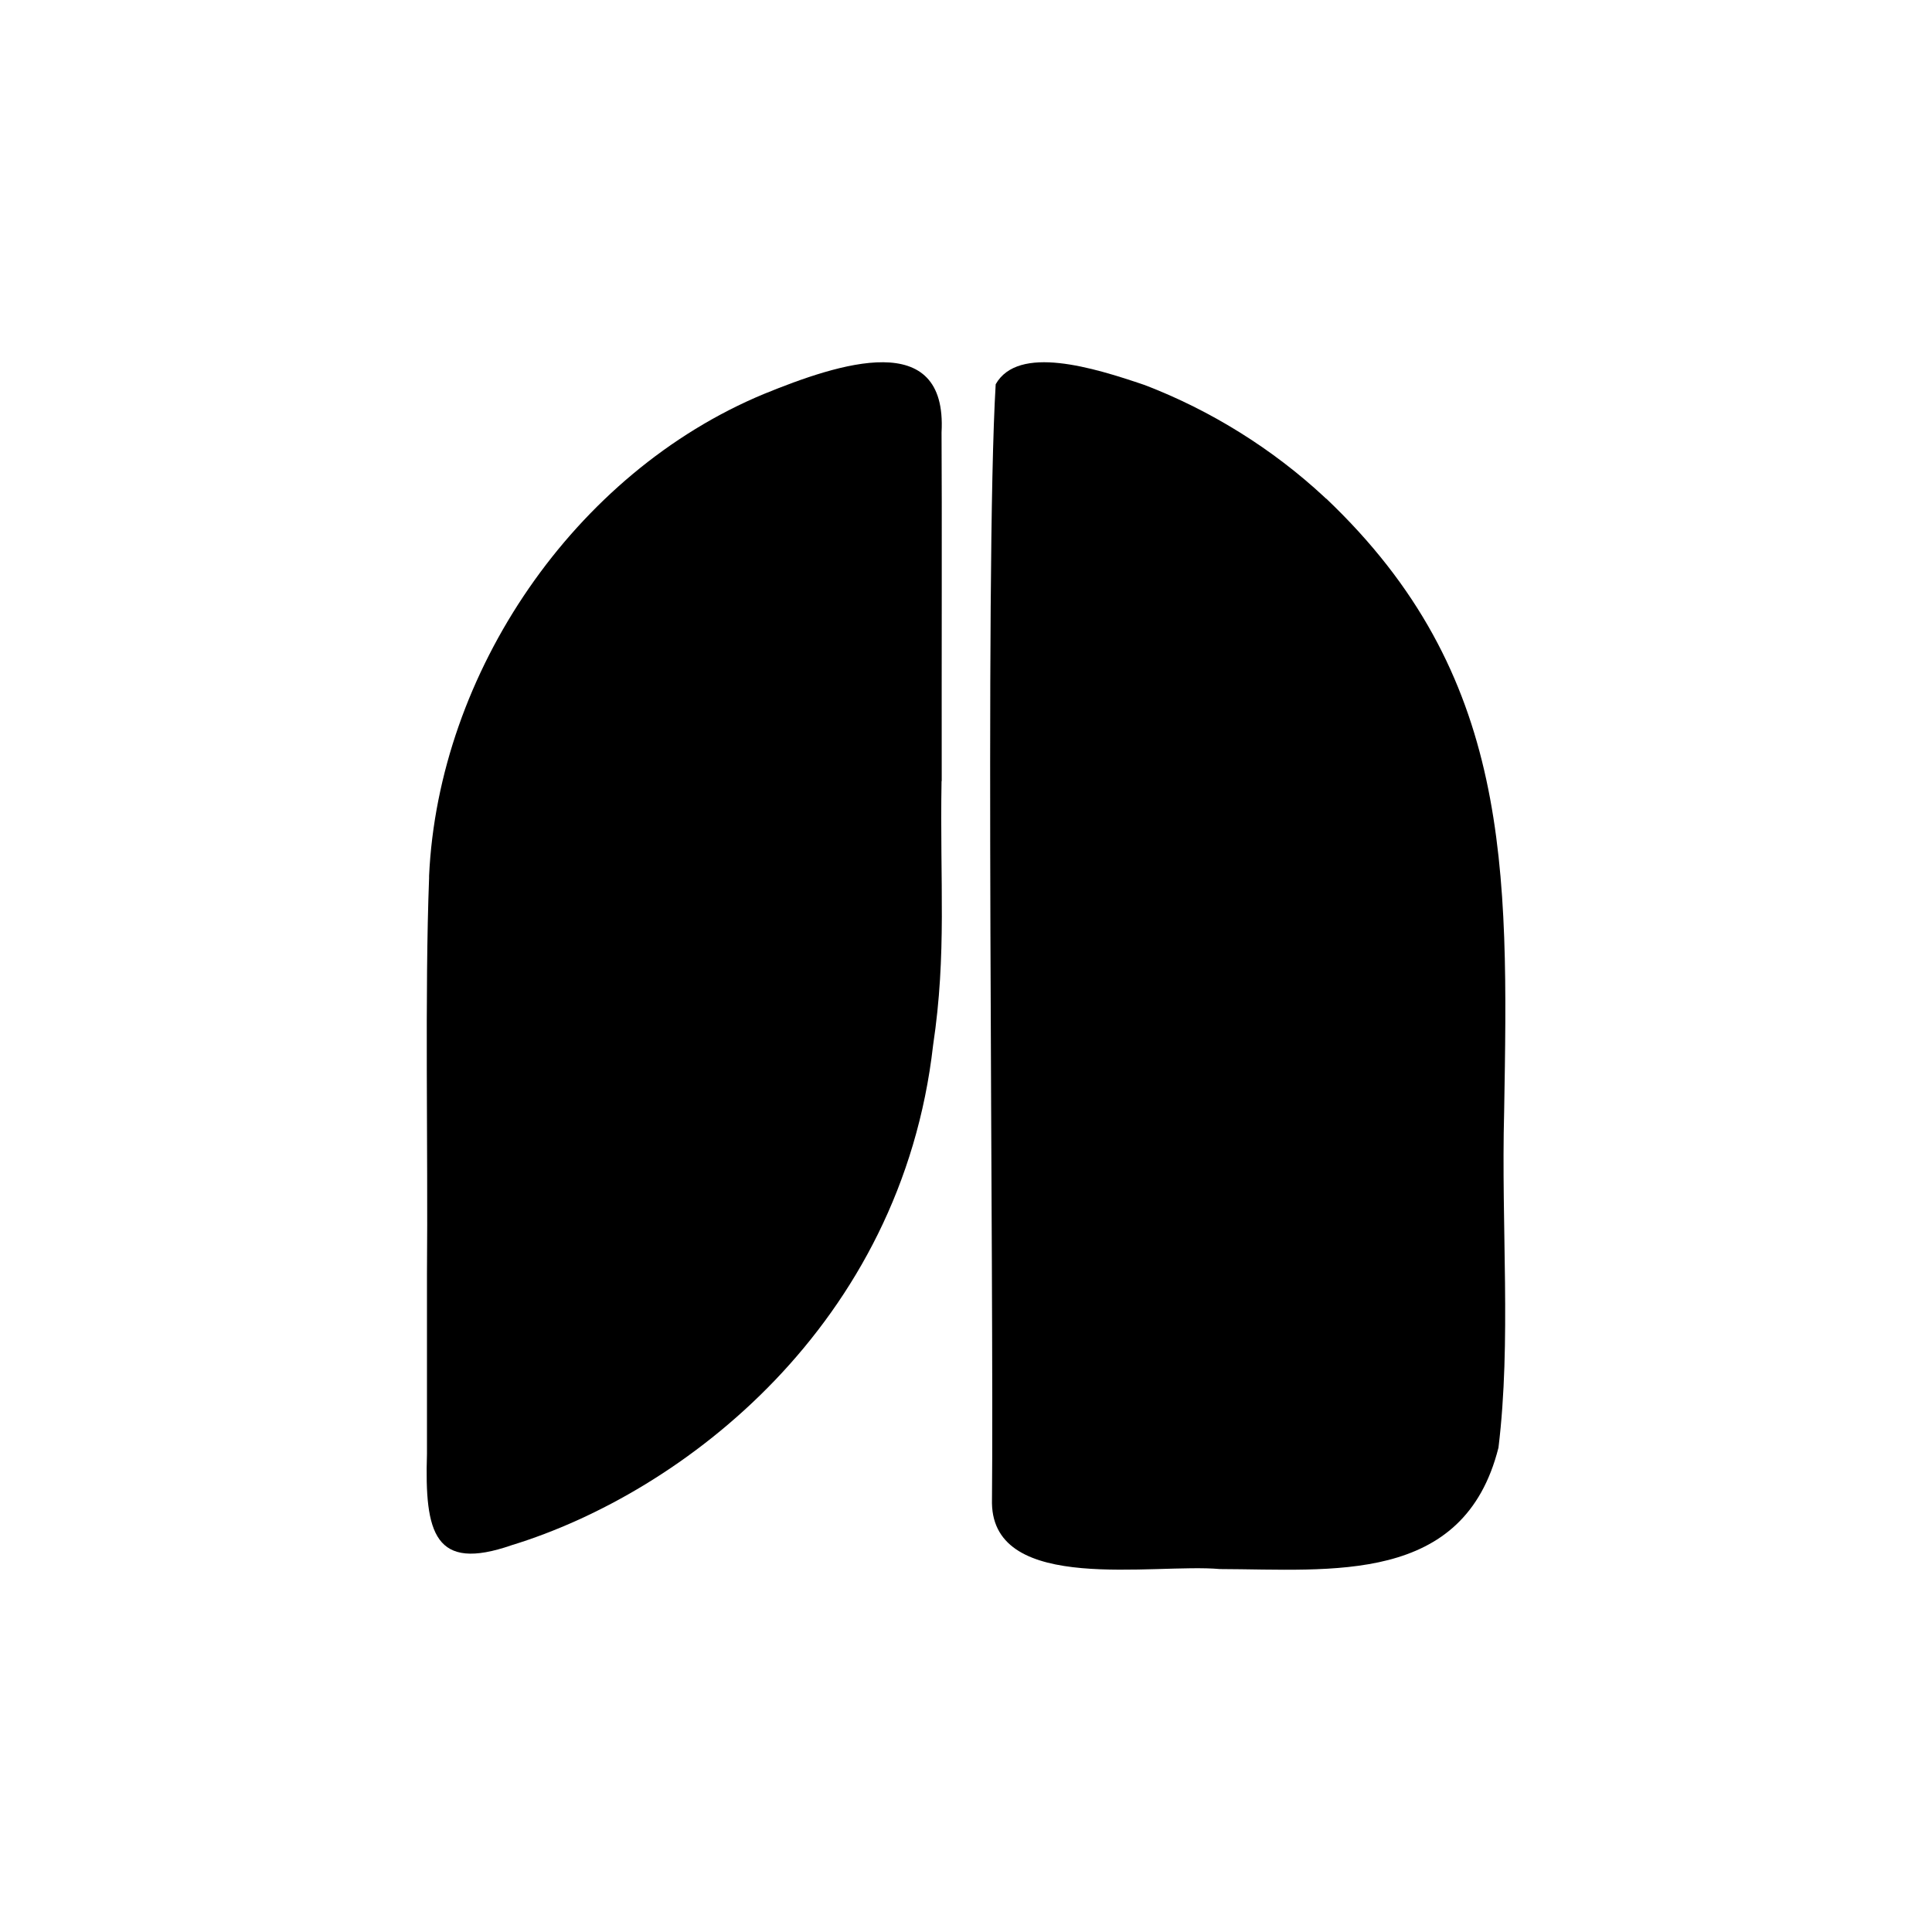
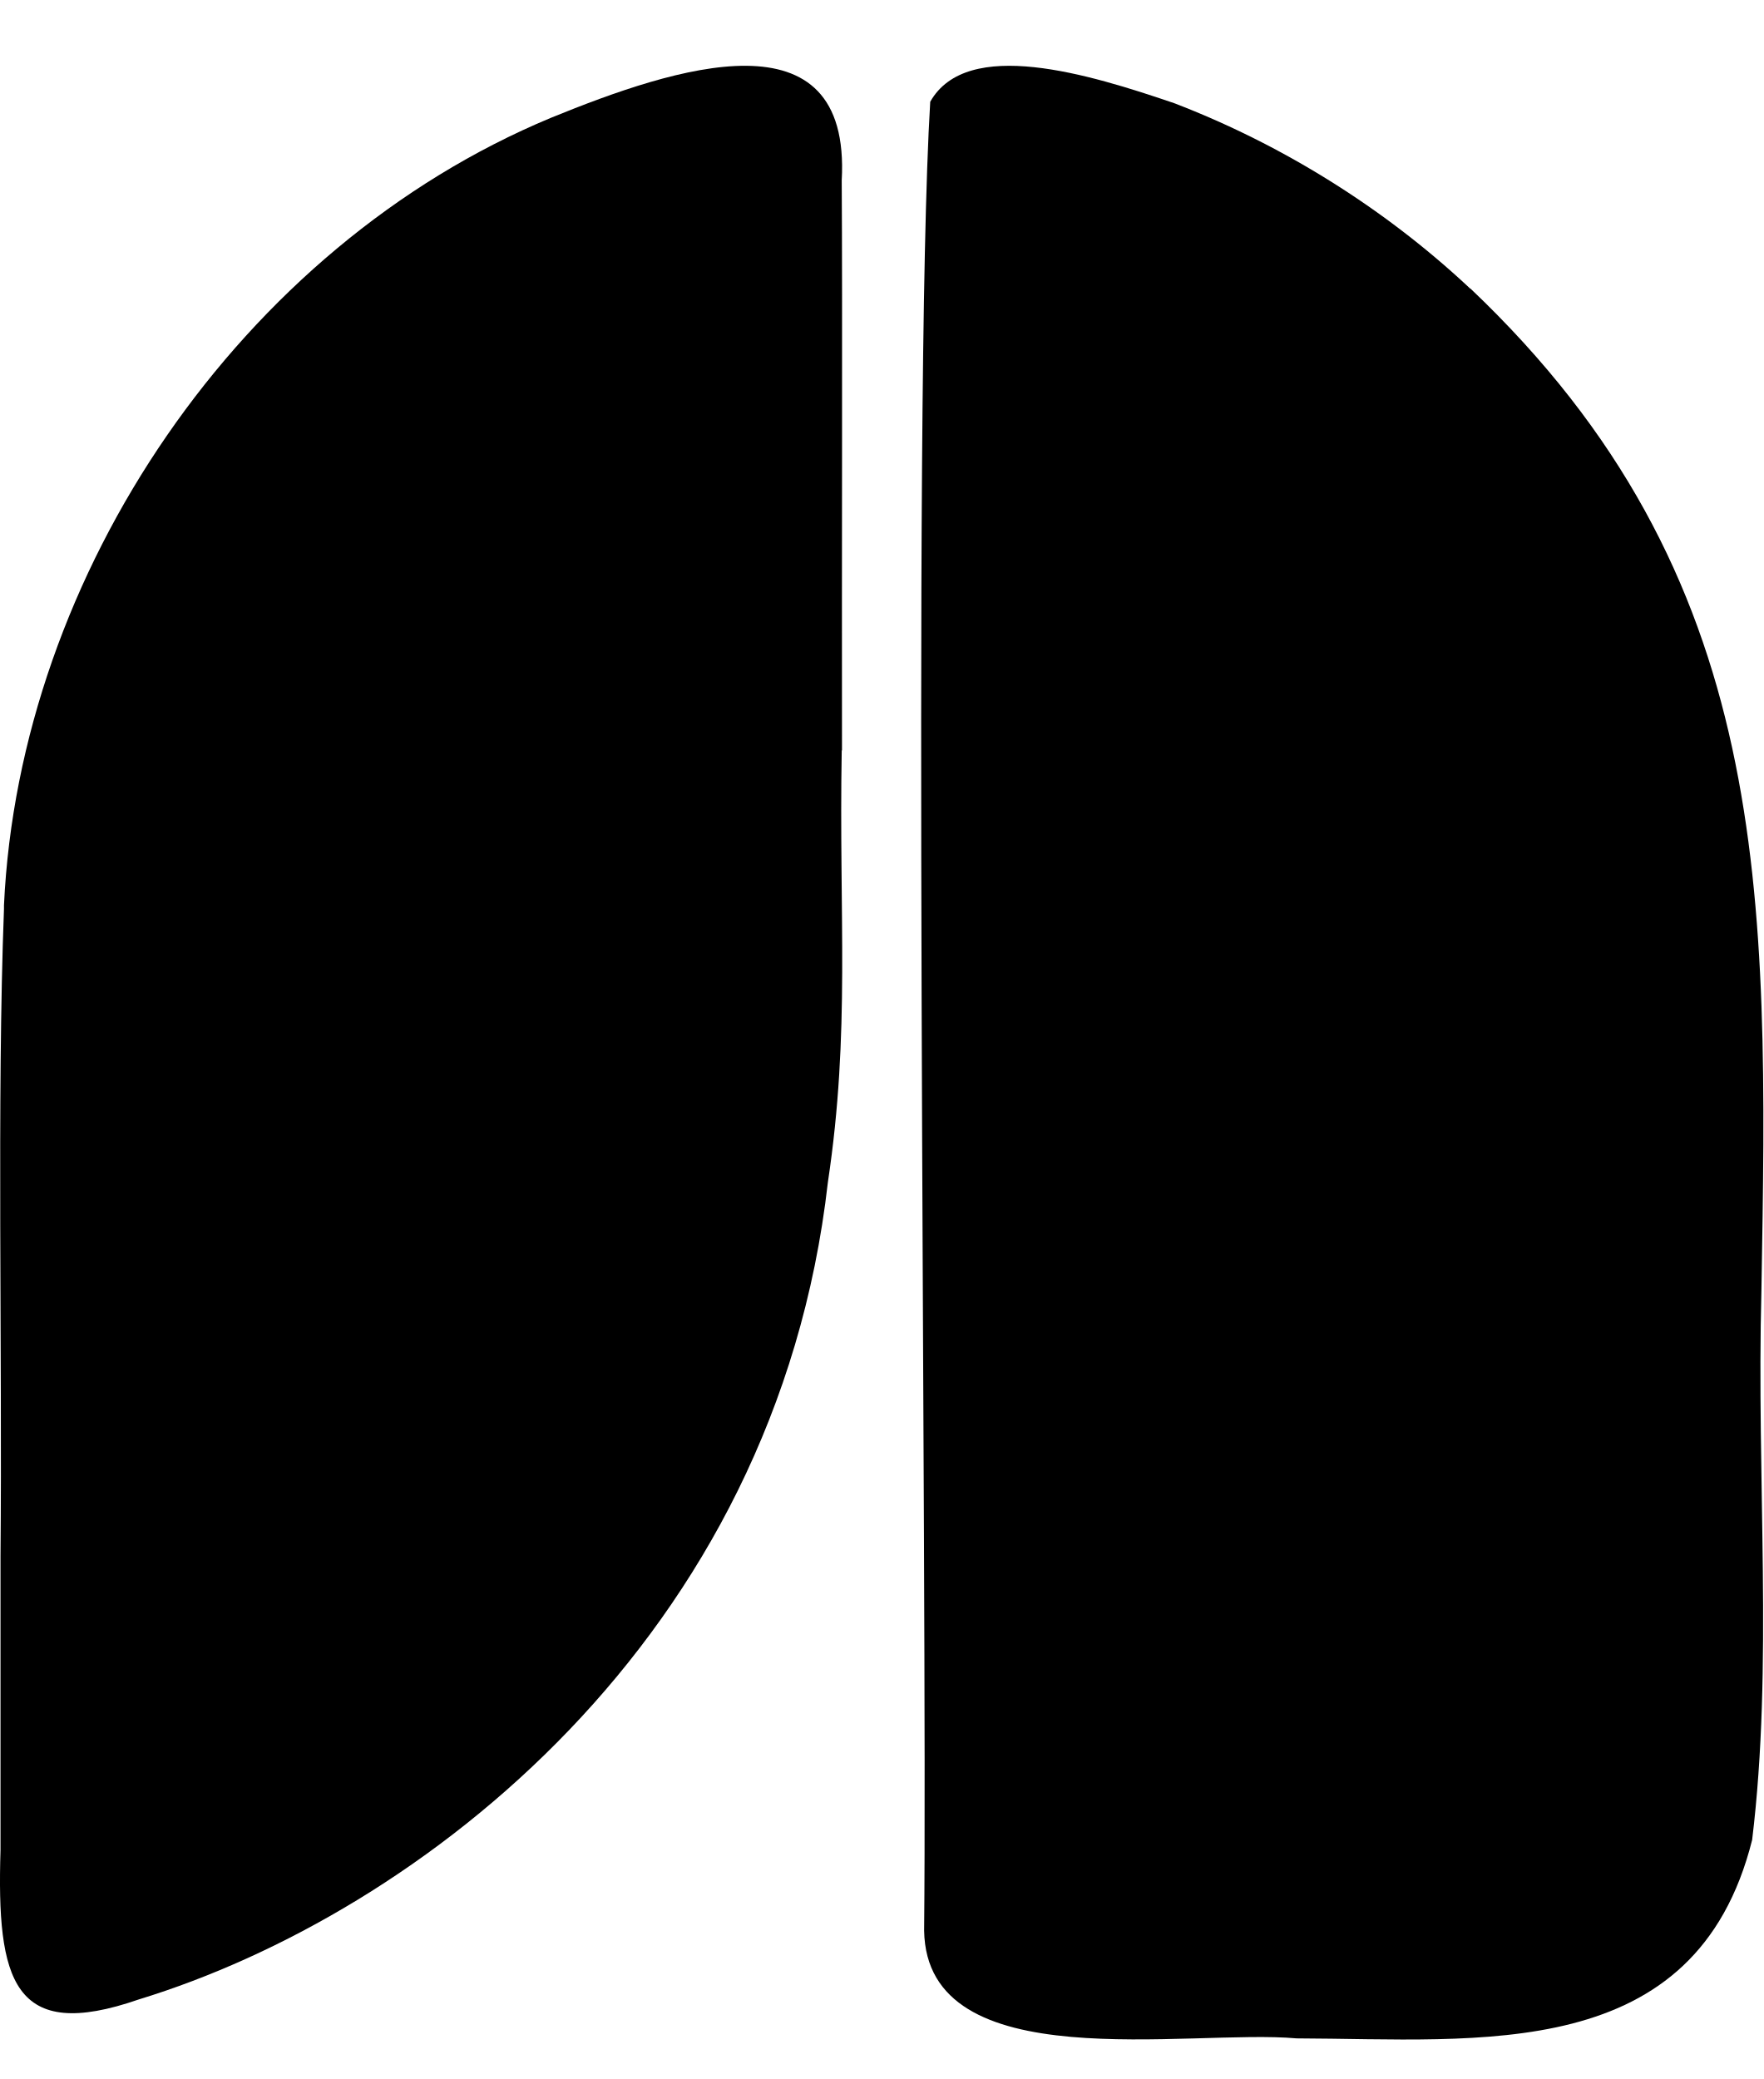
- <svg xmlns="http://www.w3.org/2000/svg" width="240" height="240" viewBox="0 0 240 240" fill="none">
+ <svg xmlns="http://www.w3.org/2000/svg" width="134" height="158" viewBox="53 40 134 158" fill="none">
  <g id="BuildersGate Logo">
    <g id="Format=Symbol, Tone=Black">
      <g id="symbol_black">
        <path id="Vector" d="M116.983 97.031C116.963 82.901 117.024 62.998 116.963 53.707C117.69 40.675 104.291 45.107 94.874 48.95C71.309 58.749 54.474 83.572 53.302 108.802V109.087C52.757 123.358 53.181 142.55 53.039 158.265C53.039 166.784 53.039 174.835 53.039 180.608C52.736 190.509 53.989 195.267 63.548 191.953C84.93 185.406 111.971 164.548 115.912 129.844C117.63 118.398 116.741 109.737 116.963 97.031H116.983Z" fill="black" />
        <path id="Vector_2" d="M164.743 61.955L164.481 61.709C158.099 55.778 150.407 50.976 142.212 47.836C135.769 45.64 126.487 42.788 123.688 47.733C122.299 70.923 123.487 159.391 123.225 186.725C123.407 198.074 143.34 194.175 151.535 194.913C165.488 194.954 181.858 196.904 186.146 179.83C187.757 166.573 186.468 152.516 186.851 138.069C187.375 107.779 187.777 83.79 164.723 61.914L164.743 61.955Z" fill="black" />
      </g>
    </g>
  </g>
</svg>
